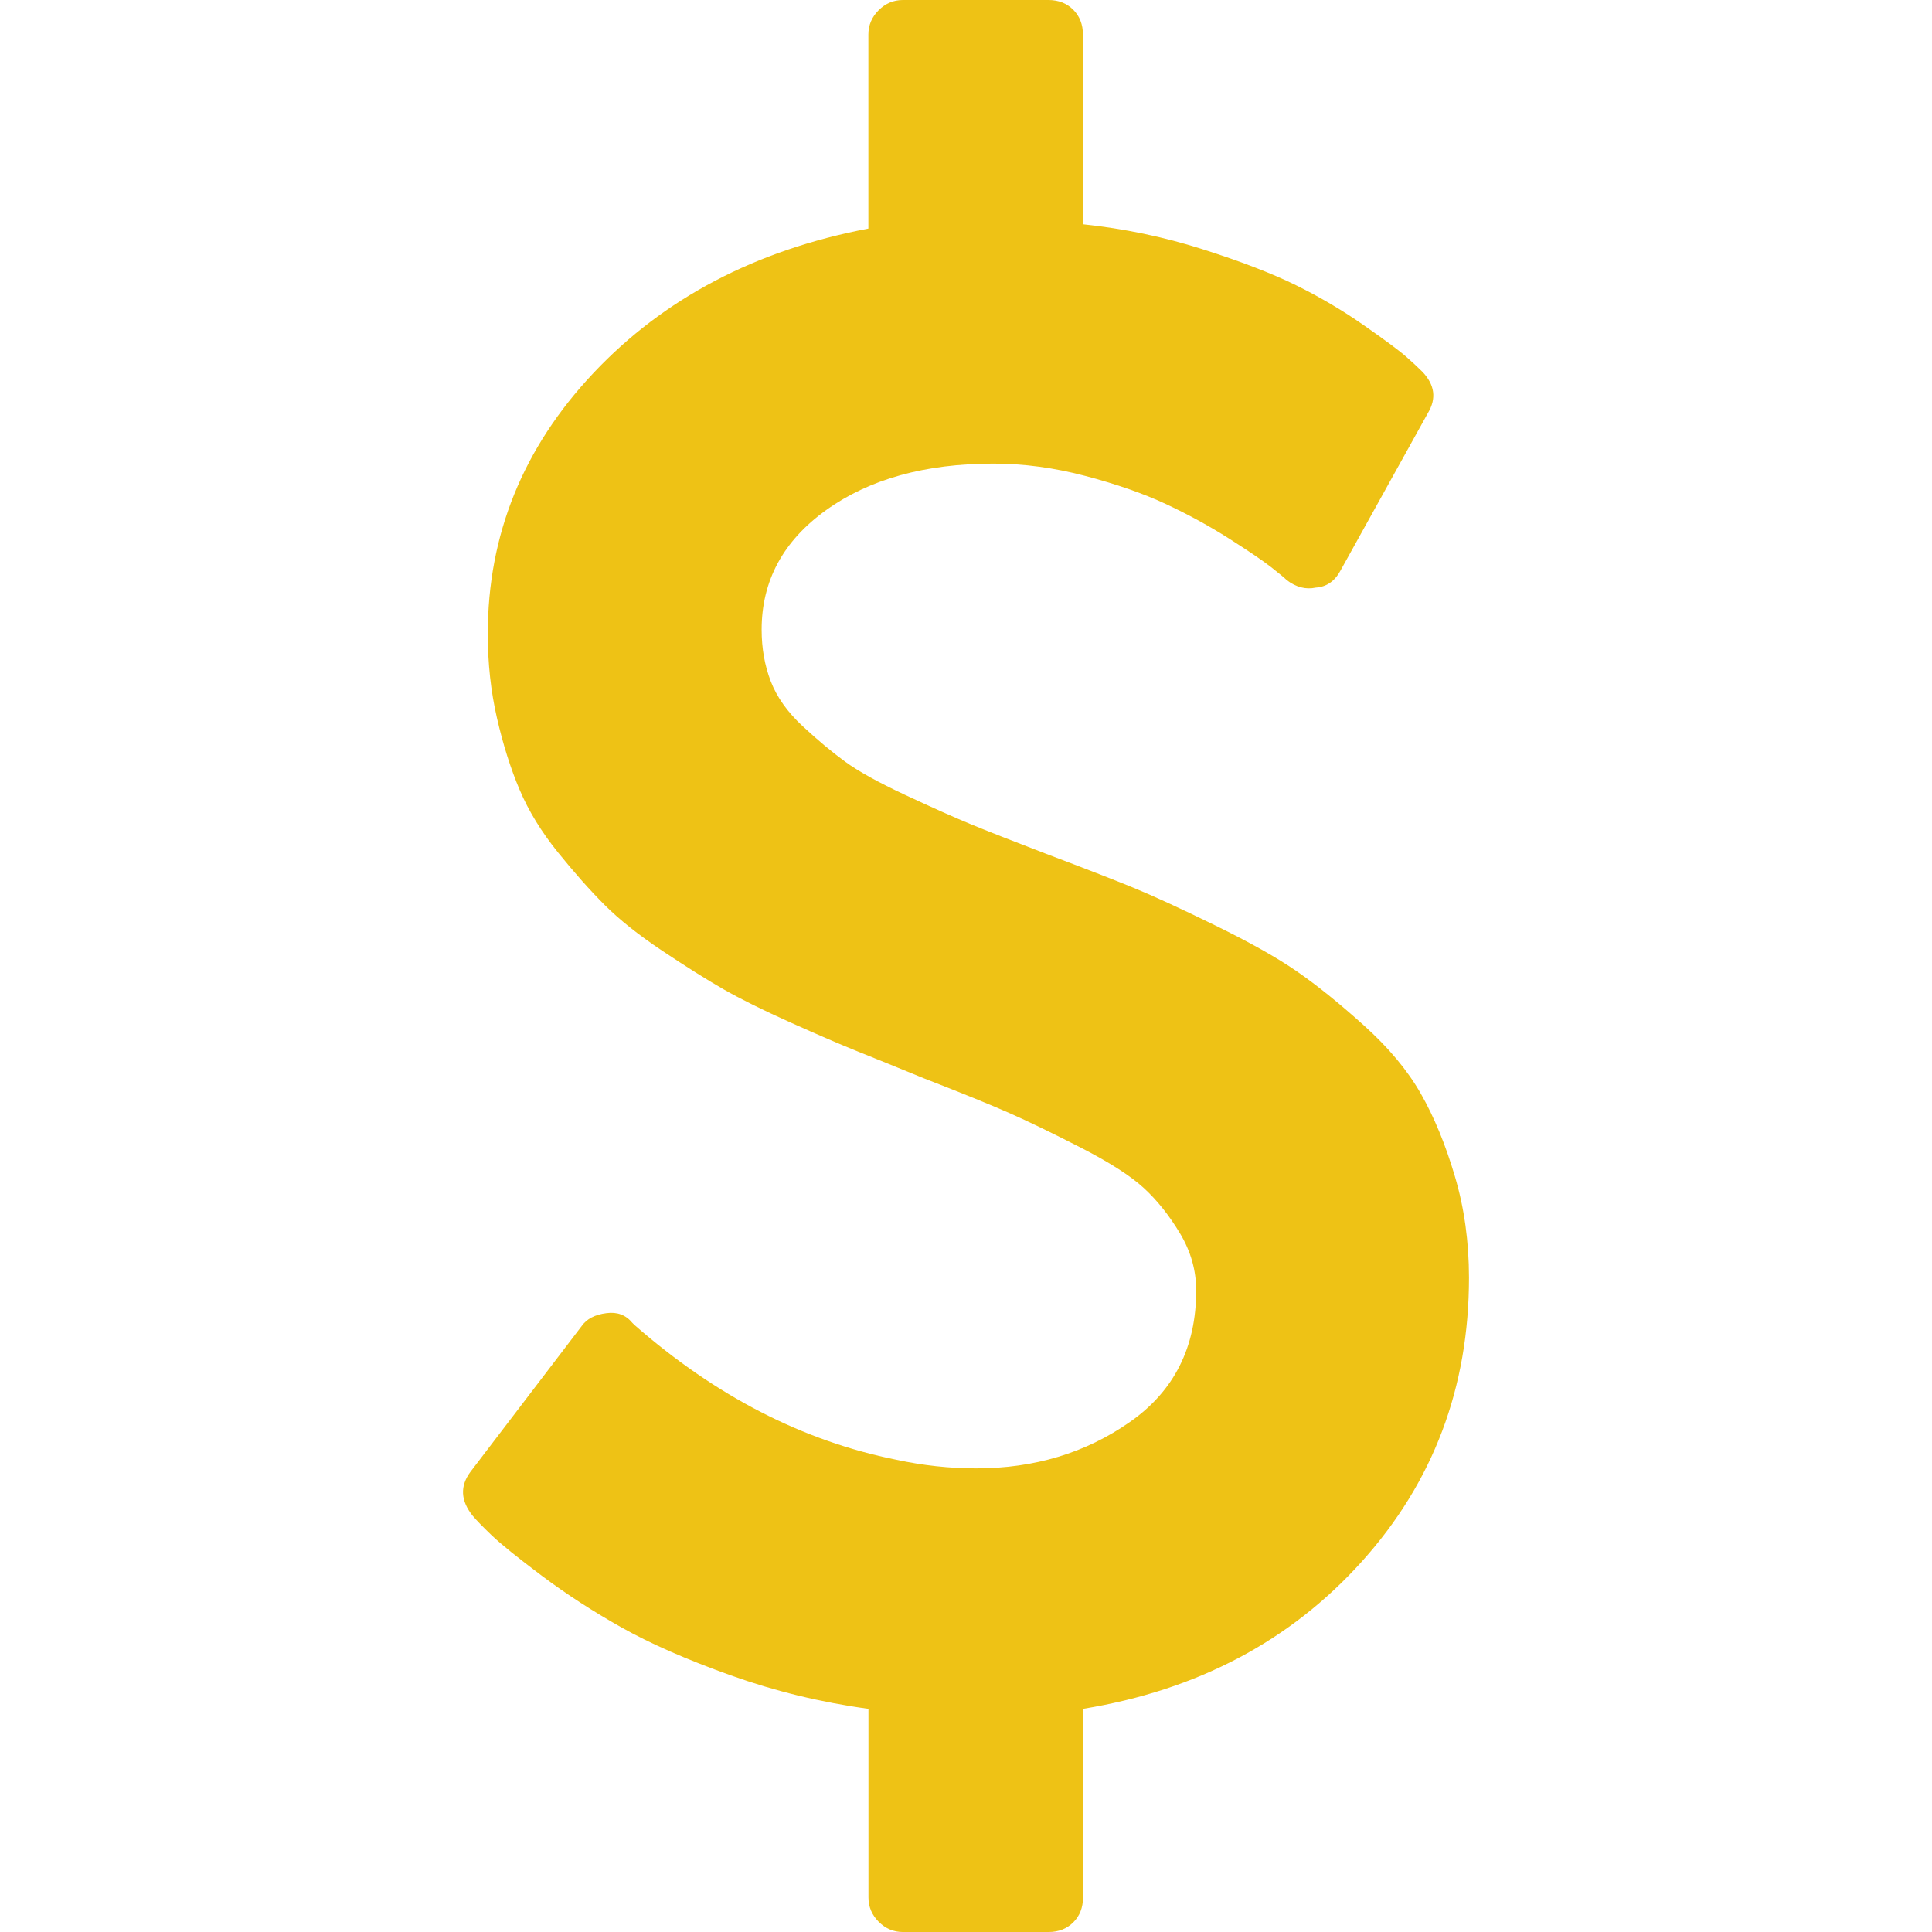
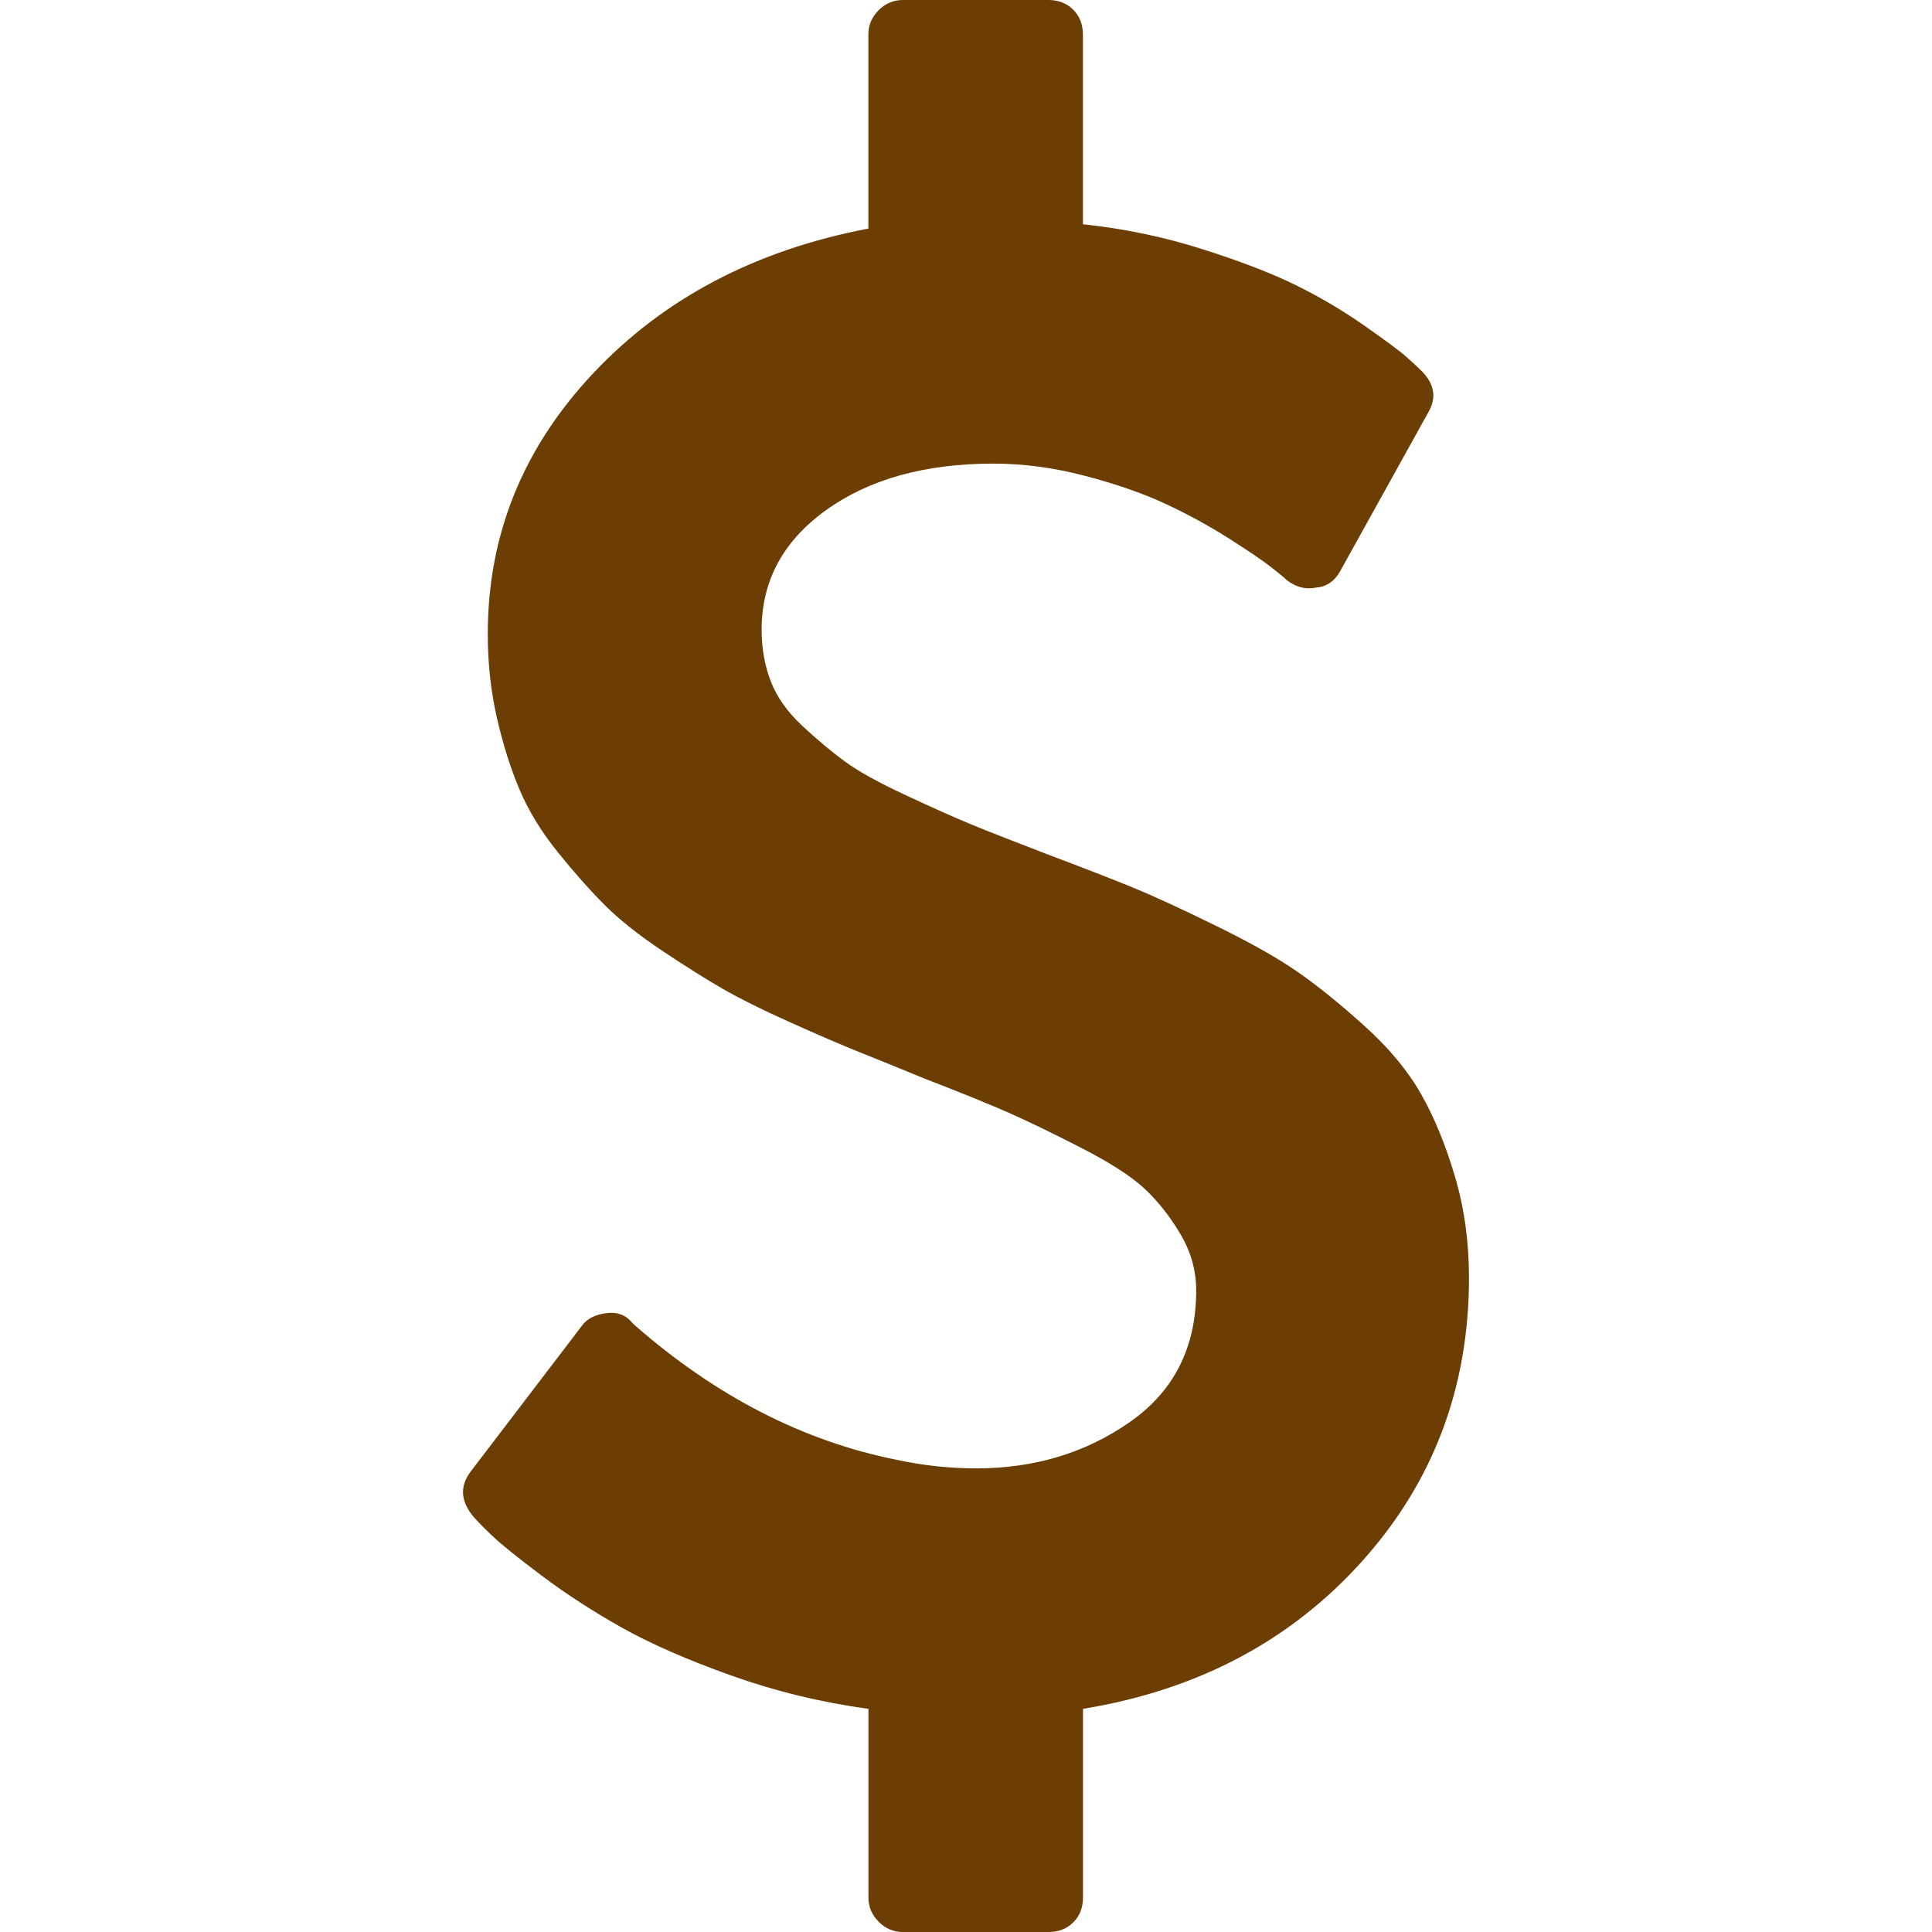
<svg xmlns="http://www.w3.org/2000/svg" version="1.1" id="Capa_1" x="0px" y="0px" width="511.613px" height="511.613px" viewBox="0 0 511.613 511.613" style="enable-background:new 0 0 511.613 511.613;" xml:space="preserve">
  <g>
-     <path fill="#EEC215" d="M385.261,311.475c-2.471-8.367-5.469-15.649-8.99-21.833c-3.519-6.19-8.559-12.228-15.13-18.134   c-6.563-5.903-12.467-10.657-17.702-14.271c-5.232-3.617-12.419-7.661-21.557-12.137c-9.13-4.475-16.364-7.805-21.689-9.995   c-5.332-2.187-13.045-5.185-23.134-8.992c-8.945-3.424-15.605-6.042-19.987-7.849c-4.377-1.809-10.133-4.377-17.271-7.71   c-7.135-3.328-12.465-6.28-15.987-8.848c-3.521-2.568-7.279-5.708-11.277-9.419c-3.998-3.711-6.805-7.661-8.424-11.848   c-1.615-4.188-2.425-8.757-2.425-13.706c0-12.94,5.708-23.507,17.128-31.689c11.421-8.182,26.174-12.275,44.257-12.275   c7.99,0,16.136,1.093,24.41,3.284s15.365,4.659,21.266,7.421c5.906,2.762,11.471,5.808,16.707,9.137   c5.235,3.332,8.945,5.852,11.136,7.565c2.189,1.714,3.576,2.855,4.141,3.427c2.478,1.903,5.041,2.568,7.706,1.999   c2.854-0.19,5.045-1.715,6.571-4.567l23.13-41.684c2.283-3.805,1.811-7.422-1.427-10.85c-1.144-1.142-2.566-2.473-4.291-3.997   c-1.708-1.524-5.421-4.283-11.136-8.282c-5.709-3.996-11.752-7.565-18.124-10.706c-6.379-3.138-14.661-6.328-24.845-9.562   c-10.178-3.239-20.697-5.426-31.549-6.567V9.136c0-2.663-0.855-4.853-2.563-6.567C282.493,0.859,280.303,0,277.634,0h-38.546   c-2.474,0-4.615,0.903-6.423,2.712s-2.712,3.949-2.712,6.424v51.391c-29.884,5.708-54.152,18.461-72.805,38.256   c-18.651,19.796-27.98,42.823-27.98,69.092c0,7.803,0.812,15.226,2.43,22.265c1.616,7.045,3.616,13.374,5.996,18.988   c2.378,5.618,5.758,11.136,10.135,16.562c4.377,5.424,8.518,10.088,12.419,13.988c3.903,3.899,8.995,7.945,15.274,12.131   c6.283,4.19,11.66,7.571,16.134,10.139c4.475,2.56,10.422,5.52,17.843,8.843c7.423,3.333,13.278,5.852,17.561,7.569   c4.283,1.711,10.135,4.093,17.561,7.132c10.277,3.997,17.892,7.091,22.84,9.281c4.952,2.19,11.231,5.235,18.849,9.137   c7.611,3.898,13.176,7.468,16.7,10.705c3.521,3.237,6.708,7.234,9.565,11.991s4.288,9.801,4.288,15.133   c0,15.037-5.853,26.645-17.562,34.823c-11.704,8.187-25.27,12.279-40.685,12.279c-7.036,0-14.084-0.757-21.124-2.279   c-24.744-4.955-47.869-16.851-69.377-35.693l-0.571-0.571c-1.714-2.088-3.999-2.946-6.851-2.563   c-3.046,0.38-5.236,1.523-6.567,3.43l-29.408,38.54c-2.856,3.806-2.663,7.707,0.572,11.704c0.953,1.143,2.618,2.86,4.996,5.14   c2.384,2.289,6.81,5.852,13.278,10.715c6.47,4.856,13.513,9.418,21.128,13.706c7.614,4.281,17.272,8.514,28.98,12.703   c11.708,4.182,23.839,7.131,36.402,8.843v49.963c0,2.478,0.905,4.617,2.712,6.427c1.809,1.811,3.949,2.711,6.423,2.711h38.546   c2.669,0,4.859-0.855,6.57-2.566s2.563-3.901,2.563-6.571v-49.963c30.269-4.948,54.87-17.939,73.806-38.972   c18.938-21.033,28.41-46.11,28.41-75.229C388.994,328.801,387.759,319.855,385.261,311.475z" />
+     <path fill="#6c3e04" d="M385.261,311.475c-2.471-8.367-5.469-15.649-8.99-21.833c-3.519-6.19-8.559-12.228-15.13-18.134   c-6.563-5.903-12.467-10.657-17.702-14.271c-5.232-3.617-12.419-7.661-21.557-12.137c-9.13-4.475-16.364-7.805-21.689-9.995   c-5.332-2.187-13.045-5.185-23.134-8.992c-8.945-3.424-15.605-6.042-19.987-7.849c-4.377-1.809-10.133-4.377-17.271-7.71   c-7.135-3.328-12.465-6.28-15.987-8.848c-3.521-2.568-7.279-5.708-11.277-9.419c-3.998-3.711-6.805-7.661-8.424-11.848   c-1.615-4.188-2.425-8.757-2.425-13.706c0-12.94,5.708-23.507,17.128-31.689c11.421-8.182,26.174-12.275,44.257-12.275   c7.99,0,16.136,1.093,24.41,3.284s15.365,4.659,21.266,7.421c5.906,2.762,11.471,5.808,16.707,9.137   c5.235,3.332,8.945,5.852,11.136,7.565c2.189,1.714,3.576,2.855,4.141,3.427c2.478,1.903,5.041,2.568,7.706,1.999   c2.854-0.19,5.045-1.715,6.571-4.567l23.13-41.684c2.283-3.805,1.811-7.422-1.427-10.85c-1.144-1.142-2.566-2.473-4.291-3.997   c-1.708-1.524-5.421-4.283-11.136-8.282c-5.709-3.996-11.752-7.565-18.124-10.706c-6.379-3.138-14.661-6.328-24.845-9.562   c-10.178-3.239-20.697-5.426-31.549-6.567V9.136c0-2.663-0.855-4.853-2.563-6.567C282.493,0.859,280.303,0,277.634,0h-38.546   c-2.474,0-4.615,0.903-6.423,2.712s-2.712,3.949-2.712,6.424v51.391c-29.884,5.708-54.152,18.461-72.805,38.256   c-18.651,19.796-27.98,42.823-27.98,69.092c0,7.803,0.812,15.226,2.43,22.265c1.616,7.045,3.616,13.374,5.996,18.988   c2.378,5.618,5.758,11.136,10.135,16.562c4.377,5.424,8.518,10.088,12.419,13.988c3.903,3.899,8.995,7.945,15.274,12.131   c6.283,4.19,11.66,7.571,16.134,10.139c4.475,2.56,10.422,5.52,17.843,8.843c7.423,3.333,13.278,5.852,17.561,7.569   c4.283,1.711,10.135,4.093,17.561,7.132c10.277,3.997,17.892,7.091,22.84,9.281c4.952,2.19,11.231,5.235,18.849,9.137   c7.611,3.898,13.176,7.468,16.7,10.705c3.521,3.237,6.708,7.234,9.565,11.991s4.288,9.801,4.288,15.133   c0,15.037-5.853,26.645-17.562,34.823c-11.704,8.187-25.27,12.279-40.685,12.279c-7.036,0-14.084-0.757-21.124-2.279   c-24.744-4.955-47.869-16.851-69.377-35.693l-0.571-0.571c-1.714-2.088-3.999-2.946-6.851-2.563   c-3.046,0.38-5.236,1.523-6.567,3.43l-29.408,38.54c-2.856,3.806-2.663,7.707,0.572,11.704c0.953,1.143,2.618,2.86,4.996,5.14   c2.384,2.289,6.81,5.852,13.278,10.715c6.47,4.856,13.513,9.418,21.128,13.706c7.614,4.281,17.272,8.514,28.98,12.703   c11.708,4.182,23.839,7.131,36.402,8.843v49.963c0,2.478,0.905,4.617,2.712,6.427c1.809,1.811,3.949,2.711,6.423,2.711h38.546   c2.669,0,4.859-0.855,6.57-2.566s2.563-3.901,2.563-6.571v-49.963c30.269-4.948,54.87-17.939,73.806-38.972   c18.938-21.033,28.41-46.11,28.41-75.229C388.994,328.801,387.759,319.855,385.261,311.475z" />
  </g>
  <g>
</g>
  <g>
</g>
  <g>
</g>
  <g>
</g>
  <g>
</g>
  <g>
</g>
  <g>
</g>
  <g>
</g>
  <g>
</g>
  <g>
</g>
  <g>
</g>
  <g>
</g>
  <g>
</g>
  <g>
</g>
  <g>
</g>
</svg>
